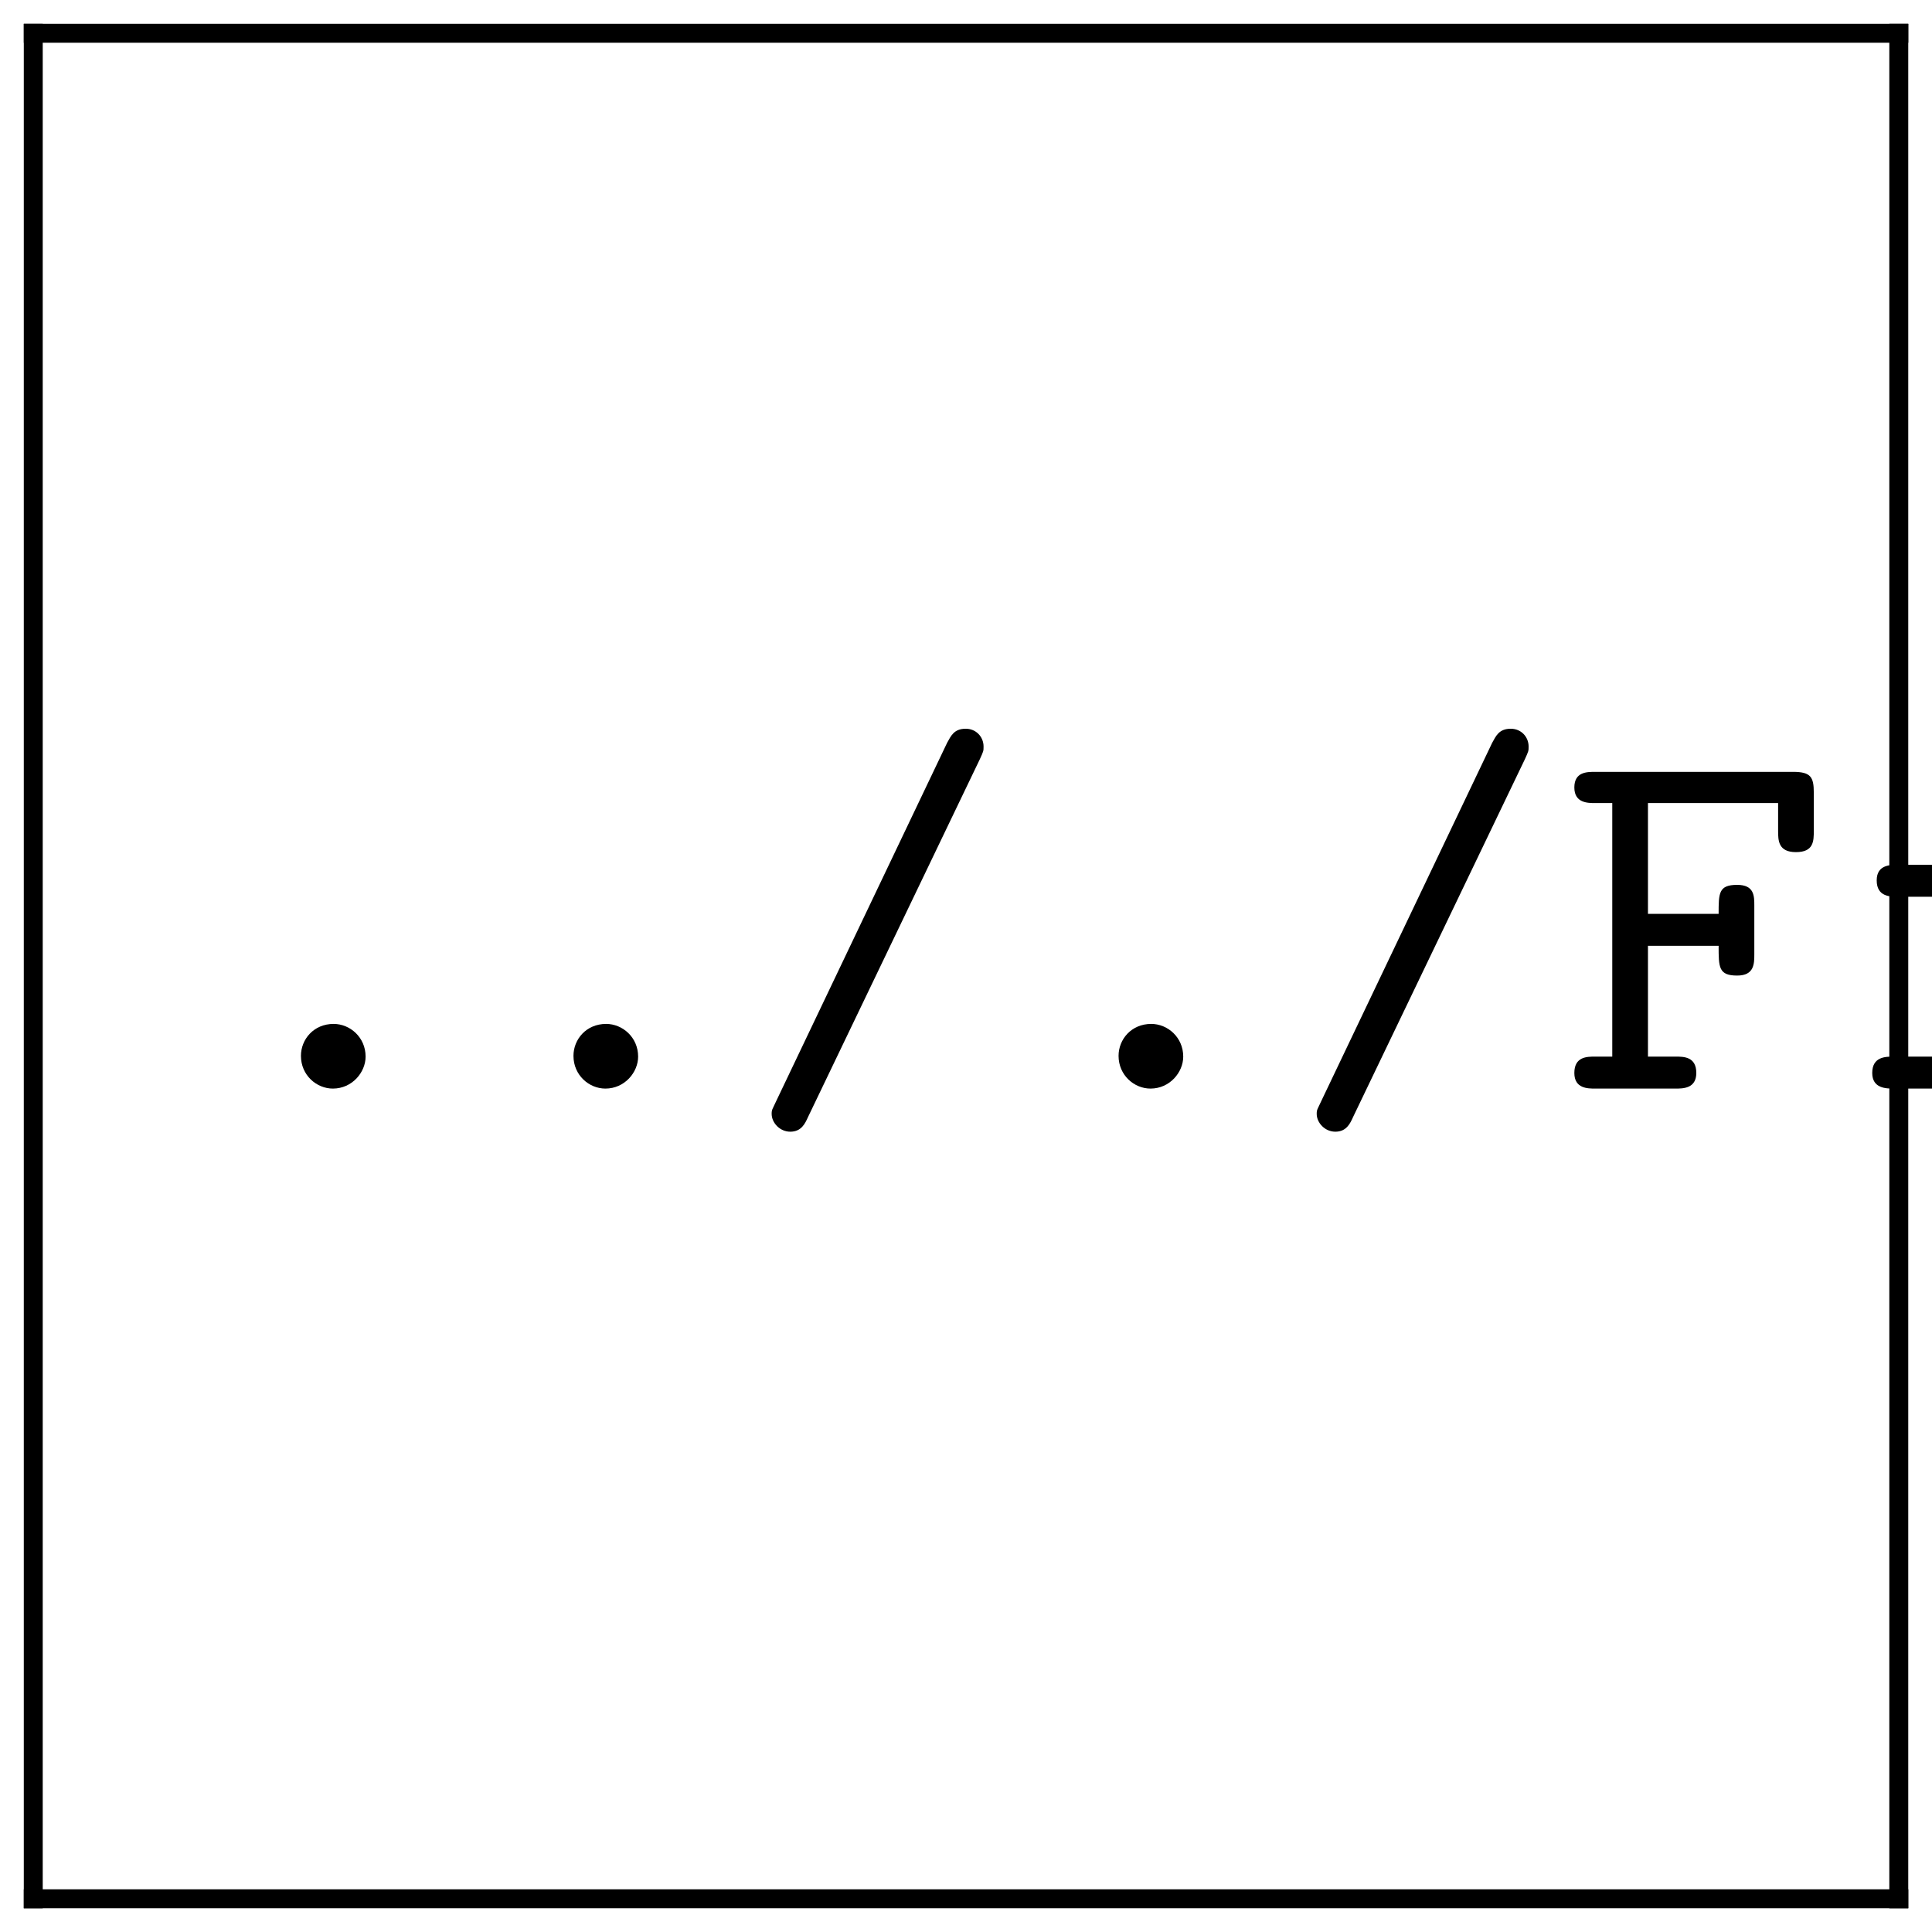
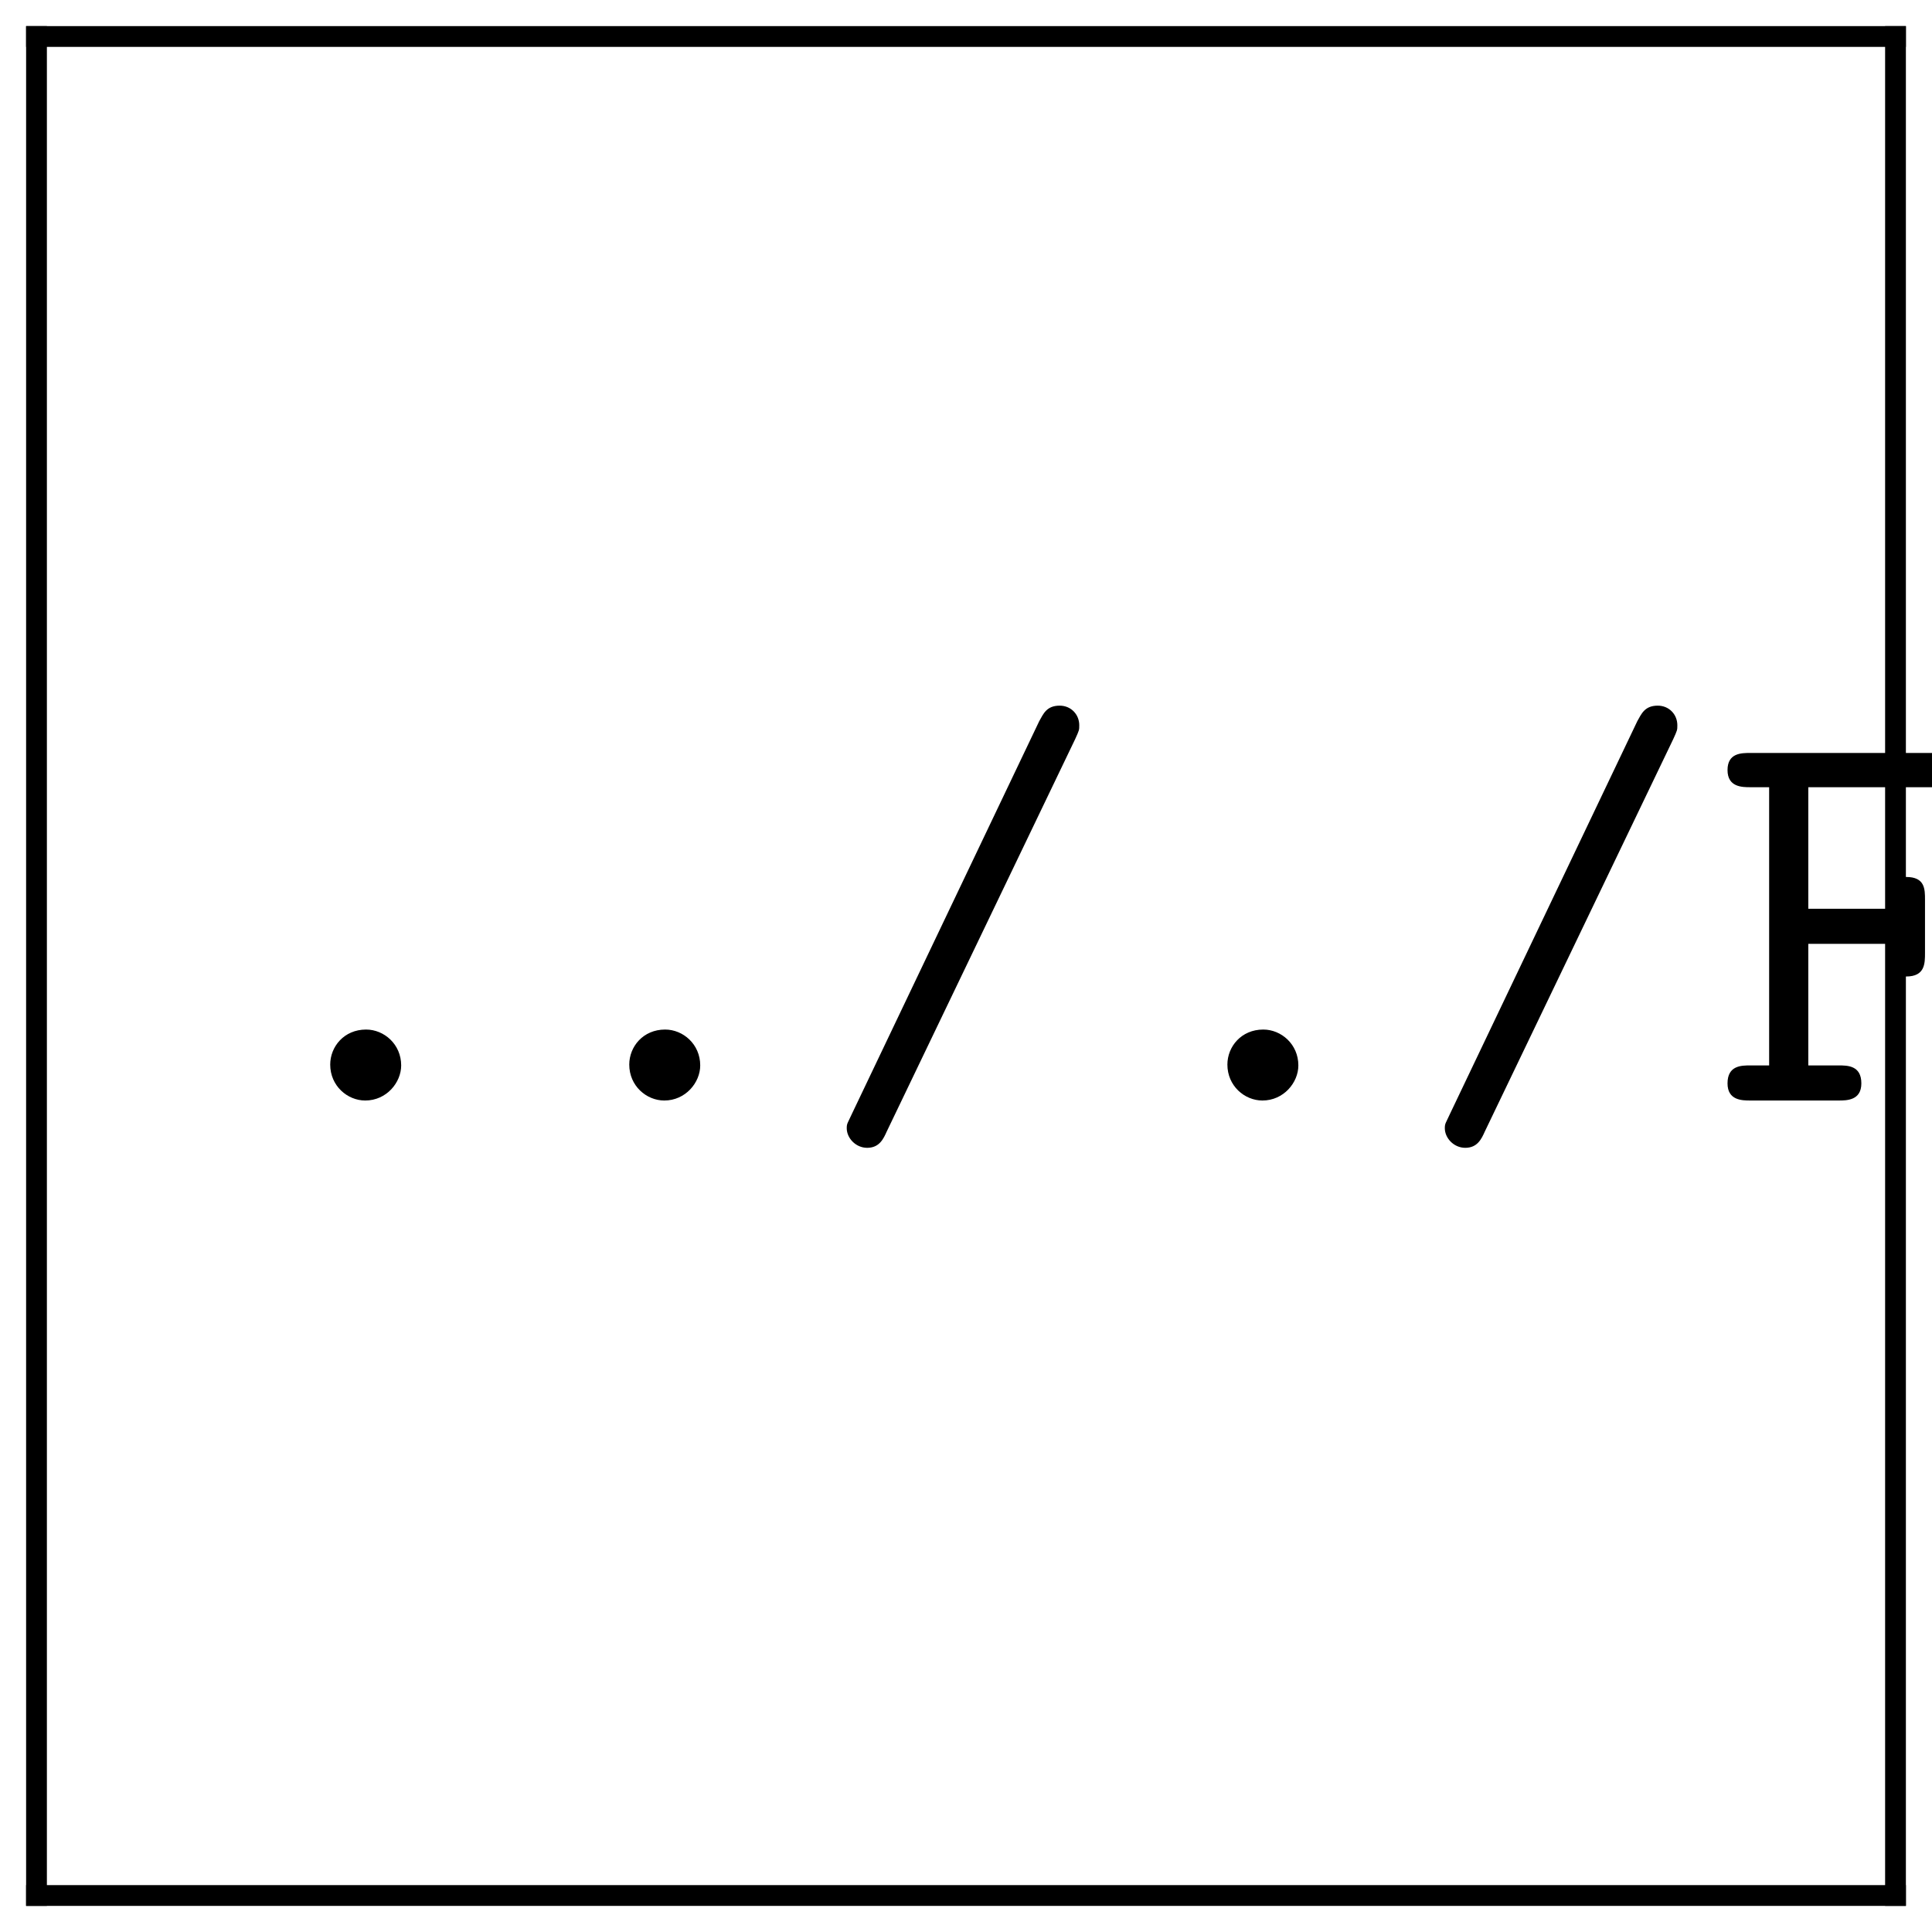
- <svg xmlns="http://www.w3.org/2000/svg" xmlns:xlink="http://www.w3.org/1999/xlink" width="40.6pt" height="40.6pt" viewBox="0 0 40.6 40.6" version="1.2">
+ <svg xmlns="http://www.w3.org/2000/svg" xmlns:xlink="http://www.w3.org/1999/xlink" width="37pt" height="37pt" viewBox="0 0 37 37" version="1.2">
  <defs>
    <g>
      <symbol overflow="visible" id="glyph0-0">
        <path style="stroke:none;" d="" />
      </symbol>
      <symbol overflow="visible" id="glyph0-1">
        <path style="stroke:none;" d="M 3.547 -0.672 C 3.547 -1.078 3.219 -1.359 2.875 -1.359 C 2.453 -1.359 2.188 -1.031 2.188 -0.688 C 2.188 -0.281 2.516 0 2.859 0 C 3.266 0 3.547 -0.344 3.547 -0.672 Z M 3.547 -0.672 " />
      </symbol>
      <symbol overflow="visible" id="glyph0-2">
        <path style="stroke:none;" d="M 5 -6.922 C 5.078 -7.094 5.078 -7.094 5.078 -7.188 C 5.078 -7.391 4.922 -7.562 4.703 -7.562 C 4.453 -7.562 4.391 -7.406 4.312 -7.266 L 0.719 0.266 C 0.641 0.438 0.625 0.438 0.625 0.531 C 0.625 0.719 0.797 0.906 1.016 0.906 C 1.25 0.906 1.328 0.734 1.391 0.594 Z M 5 -6.922 " />
      </symbol>
      <symbol overflow="visible" id="glyph0-3">
        <path style="stroke:none;" d="M 1.859 -3 L 3.344 -3 C 3.344 -2.547 3.344 -2.375 3.734 -2.375 C 4.094 -2.375 4.094 -2.625 4.094 -2.828 L 4.094 -3.844 C 4.094 -4.047 4.094 -4.281 3.734 -4.281 C 3.344 -4.281 3.344 -4.109 3.344 -3.672 L 1.859 -3.672 L 1.859 -6 L 4.594 -6 L 4.594 -5.422 C 4.594 -5.219 4.594 -4.969 4.969 -4.969 C 5.344 -4.969 5.344 -5.203 5.344 -5.422 L 5.344 -6.219 C 5.344 -6.547 5.281 -6.656 4.906 -6.656 L 0.75 -6.656 C 0.578 -6.656 0.312 -6.656 0.312 -6.328 C 0.312 -6 0.594 -6 0.75 -6 L 1.109 -6 L 1.109 -0.672 L 0.75 -0.672 C 0.578 -0.672 0.312 -0.672 0.312 -0.328 C 0.312 0 0.594 0 0.75 0 L 2.438 0 C 2.594 0 2.875 0 2.875 -0.328 C 2.875 -0.672 2.609 -0.672 2.438 -0.672 L 1.859 -0.672 Z M 1.859 -3 " />
      </symbol>
      <symbol overflow="visible" id="glyph0-4">
        <path style="stroke:none;" d="M 3.375 -4.25 C 3.375 -4.594 3.297 -4.703 2.938 -4.703 L 1.391 -4.703 C 1.219 -4.703 0.938 -4.703 0.938 -4.375 C 0.938 -4.031 1.219 -4.031 1.391 -4.031 L 2.625 -4.031 L 2.625 -0.672 L 1.297 -0.672 C 1.125 -0.672 0.844 -0.672 0.844 -0.328 C 0.844 0 1.141 0 1.297 0 L 4.516 0 C 4.672 0 4.969 0 4.969 -0.328 C 4.969 -0.672 4.672 -0.672 4.516 -0.672 L 3.375 -0.672 Z M 3.375 -6.125 C 3.375 -6.438 3.125 -6.672 2.828 -6.672 C 2.516 -6.672 2.281 -6.438 2.281 -6.125 C 2.281 -5.828 2.516 -5.578 2.828 -5.578 C 3.125 -5.578 3.375 -5.828 3.375 -6.125 Z M 3.375 -6.125 " />
      </symbol>
      <symbol overflow="visible" id="glyph0-5">
        <path style="stroke:none;" d="M 2.547 -1.922 C 1.953 -1.922 1.5 -2.438 1.5 -3.016 C 1.5 -3.625 1.969 -4.109 2.547 -4.109 C 3.125 -4.109 3.594 -3.594 3.594 -3.016 C 3.594 -2.406 3.109 -1.922 2.547 -1.922 Z M 1.562 -1.531 C 1.594 -1.516 2 -1.266 2.547 -1.266 C 3.547 -1.266 4.344 -2.047 4.344 -3.016 C 4.344 -3.344 4.25 -3.672 4.062 -3.969 C 4.281 -4.094 4.547 -4.141 4.688 -4.156 C 4.75 -3.859 5 -3.781 5.109 -3.781 C 5.297 -3.781 5.547 -3.922 5.547 -4.234 C 5.547 -4.484 5.344 -4.828 4.75 -4.828 C 4.641 -4.828 4.094 -4.812 3.594 -4.438 C 3.422 -4.562 3.047 -4.766 2.547 -4.766 C 1.516 -4.766 0.734 -3.953 0.734 -3.016 C 0.734 -2.547 0.922 -2.188 1.094 -1.984 C 0.969 -1.812 0.875 -1.578 0.875 -1.25 C 0.875 -0.859 1.031 -0.594 1.125 -0.453 C 0.312 0.031 0.312 0.781 0.312 0.891 C 0.312 1.828 1.469 2.5 2.859 2.5 C 4.25 2.5 5.406 1.828 5.406 0.891 C 5.406 0.484 5.203 -0.047 4.641 -0.344 C 4.5 -0.422 4.047 -0.672 3.062 -0.672 L 2.297 -0.672 C 2.219 -0.672 2.078 -0.672 1.984 -0.688 C 1.828 -0.688 1.75 -0.688 1.625 -0.844 C 1.5 -1 1.5 -1.203 1.5 -1.234 C 1.5 -1.281 1.516 -1.422 1.562 -1.531 Z M 2.859 1.844 C 1.766 1.844 0.953 1.375 0.953 0.891 C 0.953 0.703 1.047 0.344 1.391 0.125 C 1.672 -0.047 1.766 -0.047 2.562 -0.047 C 3.531 -0.047 4.766 -0.047 4.766 0.891 C 4.766 1.375 3.953 1.844 2.859 1.844 Z M 2.859 1.844 " />
      </symbol>
      <symbol overflow="visible" id="glyph0-6">
        <path style="stroke:none;" d="M 3.906 -0.344 C 3.922 0 4.141 0 4.344 0 L 5.141 0 C 5.312 0 5.578 0 5.578 -0.344 C 5.578 -0.672 5.297 -0.672 5.141 -0.672 L 4.656 -0.672 L 4.656 -4.25 C 4.656 -4.594 4.594 -4.703 4.219 -4.703 L 3.422 -4.703 C 3.25 -4.703 2.984 -4.703 2.984 -4.359 C 2.984 -4.031 3.266 -4.031 3.406 -4.031 L 3.906 -4.031 L 3.906 -1.719 C 3.906 -0.734 3.016 -0.594 2.672 -0.594 C 1.812 -0.594 1.812 -0.953 1.812 -1.312 L 1.812 -4.25 C 1.812 -4.594 1.75 -4.703 1.375 -4.703 L 0.578 -4.703 C 0.406 -4.703 0.125 -4.703 0.125 -4.359 C 0.125 -4.031 0.422 -4.031 0.562 -4.031 L 1.062 -4.031 L 1.062 -1.25 C 1.062 -0.203 1.812 0.062 2.609 0.062 C 3.047 0.062 3.5 -0.047 3.906 -0.344 Z M 3.906 -0.344 " />
      </symbol>
      <symbol overflow="visible" id="glyph0-7">
        <path style="stroke:none;" d="M 2.422 -2.031 C 2.422 -3.047 3.062 -4.094 4.391 -4.094 C 4.391 -3.844 4.578 -3.625 4.859 -3.625 C 5.094 -3.625 5.312 -3.797 5.312 -4.094 C 5.312 -4.312 5.188 -4.766 4.281 -4.766 C 3.719 -4.766 3.016 -4.562 2.422 -3.875 L 2.422 -4.25 C 2.422 -4.594 2.359 -4.703 1.984 -4.703 L 0.781 -4.703 C 0.625 -4.703 0.344 -4.703 0.344 -4.375 C 0.344 -4.031 0.609 -4.031 0.781 -4.031 L 1.672 -4.031 L 1.672 -0.672 L 0.781 -0.672 C 0.625 -0.672 0.344 -0.672 0.344 -0.344 C 0.344 0 0.609 0 0.781 0 L 3.625 0 C 3.797 0 4.078 0 4.078 -0.328 C 4.078 -0.672 3.797 -0.672 3.625 -0.672 L 2.422 -0.672 Z M 2.422 -2.031 " />
      </symbol>
      <symbol overflow="visible" id="glyph0-8">
        <path style="stroke:none;" d="M 4.625 -2.078 C 4.859 -2.078 5.062 -2.078 5.062 -2.484 C 5.062 -3.734 4.359 -4.797 2.938 -4.797 C 1.641 -4.797 0.594 -3.703 0.594 -2.359 C 0.594 -1.031 1.703 0.062 3.109 0.062 C 4.547 0.062 5.062 -0.922 5.062 -1.188 C 5.062 -1.5 4.75 -1.5 4.672 -1.5 C 4.484 -1.5 4.391 -1.469 4.312 -1.25 C 4.078 -0.703 3.484 -0.594 3.188 -0.594 C 2.359 -0.594 1.547 -1.141 1.375 -2.078 Z M 1.391 -2.734 C 1.531 -3.531 2.188 -4.141 2.938 -4.141 C 3.516 -4.141 4.188 -3.859 4.281 -2.734 Z M 1.391 -2.734 " />
      </symbol>
      <symbol overflow="visible" id="glyph0-9">
        <path style="stroke:none;" d="M 3.25 -2.781 C 3 -2.828 2.781 -2.859 2.516 -2.906 C 2.188 -2.953 1.453 -3.094 1.453 -3.516 C 1.453 -3.797 1.797 -4.141 2.828 -4.141 C 3.734 -4.141 3.891 -3.812 3.922 -3.516 C 3.938 -3.344 3.953 -3.156 4.297 -3.156 C 4.672 -3.156 4.672 -3.375 4.672 -3.594 L 4.672 -4.359 C 4.672 -4.531 4.672 -4.797 4.359 -4.797 C 4.094 -4.797 4.047 -4.641 4.031 -4.562 C 3.547 -4.797 3.062 -4.797 2.859 -4.797 C 1.031 -4.797 0.781 -3.906 0.781 -3.516 C 0.781 -2.516 1.938 -2.328 2.938 -2.172 C 3.469 -2.078 4.344 -1.938 4.344 -1.359 C 4.344 -0.953 3.938 -0.594 2.938 -0.594 C 2.438 -0.594 1.828 -0.719 1.547 -1.578 C 1.5 -1.766 1.453 -1.891 1.172 -1.891 C 0.781 -1.891 0.781 -1.656 0.781 -1.438 L 0.781 -0.375 C 0.781 -0.203 0.781 0.062 1.109 0.062 C 1.203 0.062 1.391 0.047 1.516 -0.344 C 2.047 0.047 2.625 0.062 2.938 0.062 C 4.656 0.062 5 -0.844 5 -1.359 C 5 -2.5 3.594 -2.719 3.25 -2.781 Z M 3.25 -2.781 " />
      </symbol>
      <symbol overflow="visible" id="glyph0-10">
        <path style="stroke:none;" d="M 1.812 -2.875 C 1.812 -3.516 2.438 -4.094 3.125 -4.094 C 3.938 -4.094 4.562 -3.297 4.562 -2.359 C 4.562 -1.312 3.812 -0.594 3.047 -0.594 C 2.188 -0.594 1.812 -1.562 1.812 -2.078 Z M 1.812 -0.484 C 2.25 -0.031 2.719 0.062 3.078 0.062 C 4.266 0.062 5.328 -0.969 5.328 -2.359 C 5.328 -3.703 4.359 -4.766 3.203 -4.766 C 2.672 -4.766 2.188 -4.562 1.812 -4.234 C 1.812 -4.547 1.781 -4.703 1.375 -4.703 L 0.578 -4.703 C 0.406 -4.703 0.125 -4.703 0.125 -4.359 C 0.125 -4.031 0.422 -4.031 0.562 -4.031 L 1.062 -4.031 L 1.062 1.75 L 0.578 1.75 C 0.406 1.75 0.125 1.75 0.125 2.094 C 0.125 2.422 0.422 2.422 0.562 2.422 L 2.297 2.422 C 2.453 2.422 2.734 2.422 2.734 2.094 C 2.734 1.75 2.469 1.75 2.297 1.75 L 1.812 1.75 Z M 1.812 -0.484 " />
      </symbol>
      <symbol overflow="visible" id="glyph0-11">
        <path style="stroke:none;" d="M 3.234 -6.219 C 3.234 -6.547 3.172 -6.656 2.797 -6.656 L 1.078 -6.656 C 0.906 -6.656 0.625 -6.656 0.625 -6.328 C 0.625 -6 0.922 -6 1.062 -6 L 2.484 -6 L 2.484 -0.672 L 1.078 -0.672 C 0.906 -0.672 0.625 -0.672 0.625 -0.328 C 0.625 0 0.922 0 1.062 0 L 4.656 0 C 4.828 0 5.094 0 5.094 -0.328 C 5.094 -0.672 4.828 -0.672 4.656 -0.672 L 3.234 -0.672 Z M 3.234 -6.219 " />
      </symbol>
      <symbol overflow="visible" id="glyph0-12">
        <path style="stroke:none;" d="M 2.422 -4.031 L 4.203 -4.031 C 4.375 -4.031 4.641 -4.031 4.641 -4.359 C 4.641 -4.703 4.391 -4.703 4.203 -4.703 L 2.422 -4.703 L 2.422 -5.594 C 2.422 -5.797 2.422 -6.047 2.047 -6.047 C 1.672 -6.047 1.672 -5.812 1.672 -5.594 L 1.672 -4.703 L 0.719 -4.703 C 0.547 -4.703 0.266 -4.703 0.266 -4.359 C 0.266 -4.031 0.547 -4.031 0.703 -4.031 L 1.672 -4.031 L 1.672 -1.375 C 1.672 -0.328 2.406 0.062 3.203 0.062 C 4.016 0.062 4.891 -0.406 4.891 -1.375 C 4.891 -1.578 4.891 -1.797 4.516 -1.797 C 4.156 -1.797 4.141 -1.578 4.141 -1.391 C 4.141 -0.703 3.516 -0.594 3.266 -0.594 C 2.422 -0.594 2.422 -1.172 2.422 -1.438 Z M 2.422 -4.031 " />
      </symbol>
      <symbol overflow="visible" id="glyph0-13">
        <path style="stroke:none;" d="M 3.391 -6.344 C 3.391 -6.516 3.391 -6.781 3.062 -6.781 C 2.859 -6.781 2.797 -6.656 2.734 -6.516 C 2.328 -5.594 1.75 -5.469 1.547 -5.453 C 1.375 -5.438 1.141 -5.422 1.141 -5.109 C 1.141 -4.844 1.344 -4.781 1.5 -4.781 C 1.719 -4.781 2.156 -4.859 2.641 -5.266 L 2.641 -0.672 L 1.641 -0.672 C 1.469 -0.672 1.203 -0.672 1.203 -0.328 C 1.203 0 1.484 0 1.641 0 L 4.391 0 C 4.547 0 4.828 0 4.828 -0.328 C 4.828 -0.672 4.562 -0.672 4.391 -0.672 L 3.391 -0.672 Z M 3.391 -6.344 " />
      </symbol>
      <symbol overflow="visible" id="glyph0-14">
        <path style="stroke:none;" d="M 5.172 -3.328 C 5.172 -5.359 4.062 -6.781 2.859 -6.781 C 1.641 -6.781 0.547 -5.328 0.547 -3.344 C 0.547 -1.312 1.656 0.125 2.859 0.125 C 4.078 0.125 5.172 -1.344 5.172 -3.328 Z M 2.859 -0.547 C 2 -0.547 1.297 -1.828 1.297 -3.453 C 1.297 -5.031 2.047 -6.125 2.859 -6.125 C 3.656 -6.125 4.422 -5.047 4.422 -3.453 C 4.422 -1.828 3.703 -0.547 2.859 -0.547 Z M 2.859 -0.547 " />
      </symbol>
      <symbol overflow="visible" id="glyph0-15">
        <path style="stroke:none;" d="M 4.594 -2.953 C 4.719 -2.953 5.109 -2.953 5.109 -3.344 C 5.109 -3.719 4.719 -3.719 4.594 -3.719 L 1.125 -3.719 C 1 -3.719 0.609 -3.719 0.609 -3.344 C 0.609 -2.953 1 -2.953 1.125 -2.953 Z M 4.594 -2.953 " />
      </symbol>
      <symbol overflow="visible" id="glyph0-16">
-         <path style="stroke:none;" d="M 0.422 -2.656 C 0.312 -2.516 0.312 -2.5 0.312 -2.281 C 0.312 -1.922 0.422 -1.844 0.75 -1.844 L 3.5 -1.844 L 3.5 -0.672 L 2.828 -0.672 C 2.656 -0.672 2.391 -0.672 2.391 -0.328 C 2.391 0 2.656 0 2.828 0 L 4.781 0 C 4.953 0 5.219 0 5.219 -0.328 C 5.219 -0.672 4.969 -0.672 4.781 -0.672 L 4.109 -0.672 L 4.109 -1.844 L 4.969 -1.844 C 5.125 -1.844 5.406 -1.844 5.406 -2.172 C 5.406 -2.516 5.141 -2.516 4.969 -2.516 L 4.109 -2.516 L 4.109 -6.344 C 4.109 -6.703 4.031 -6.797 3.672 -6.797 L 3.359 -6.797 C 3.094 -6.797 3.047 -6.781 2.906 -6.562 Z M 1.078 -2.516 L 3.5 -6.312 L 3.5 -2.516 Z M 1.078 -2.516 " />
-       </symbol>
-       <symbol overflow="visible" id="glyph0-17">
        <path style="stroke:none;" d="M 4.016 -4.25 C 4.016 -4.594 3.953 -4.703 3.578 -4.703 L 1.859 -4.703 C 1.672 -4.703 1.406 -4.703 1.406 -4.359 C 1.406 -4.031 1.672 -4.031 1.844 -4.031 L 3.266 -4.031 L 3.266 0.422 C 3.266 0.609 3.266 1.031 2.984 1.406 C 2.688 1.828 2.344 1.828 2.094 1.828 C 1.781 1.828 1.641 1.797 1.484 1.781 C 1.5 1.75 1.5 1.719 1.5 1.641 C 1.5 1.344 1.25 1.156 1.016 1.156 C 0.766 1.156 0.531 1.344 0.531 1.656 C 0.531 2.484 1.594 2.484 2.047 2.484 C 3.625 2.484 4.016 1.172 4.016 0.484 Z M 4.016 -6.125 C 4.016 -6.438 3.781 -6.672 3.469 -6.672 C 3.156 -6.672 2.922 -6.438 2.922 -6.125 C 2.922 -5.828 3.156 -5.578 3.469 -5.578 C 3.781 -5.578 4.016 -5.828 4.016 -6.125 Z M 4.016 -6.125 " />
      </symbol>
    </g>
-     <clipPath id="clip1">
-       <path d="M 0 0 L 1 0 L 1 40.602 L 0 40.602 Z M 0 0 " />
-     </clipPath>
-     <clipPath id="clip2">
-       <path d="M 0 0 L 40.602 0 L 40.602 1 L 0 1 Z M 0 0 " />
-     </clipPath>
-     <clipPath id="clip3">
-       <path d="M 6 15 L 40.602 15 L 40.602 26 L 6 26 Z M 6 15 " />
-     </clipPath>
-     <clipPath id="clip4">
-       <path d="M 0 39 L 40.602 39 L 40.602 40.602 L 0 40.602 Z M 0 39 " />
-     </clipPath>
-     <clipPath id="clip5">
-       <path d="M 39 0 L 40.602 0 L 40.602 40.602 L 39 40.602 Z M 39 0 " />
-     </clipPath>
  </defs>
  <g id="surface1">
-     <g clip-path="url(#clip1)" clip-rule="nonzero">
-       <path style="fill:none;stroke-width:0.398;stroke-linecap:butt;stroke-linejoin:miter;stroke:rgb(0%,0%,0%);stroke-opacity:1;stroke-miterlimit:10;" d="M 0 -0.002 L 0 39.6 " transform="matrix(1,0,0,-1,0.699,40.1)" />
+     <path style="fill:none;stroke-width:0.398;stroke-linecap:butt;stroke-linejoin:miter;stroke:rgb(0%,0%,0%);stroke-opacity:1;stroke-miterlimit:10;" d="M 0 0 L 0 36 " transform="matrix(1,0,0,-1,0.699,36.5)" />
+     <path style="fill:none;stroke-width:0.398;stroke-linecap:butt;stroke-linejoin:miter;stroke:rgb(0%,0%,0%);stroke-opacity:1;stroke-miterlimit:10;" d="M 0 -0 L 36 -0 " transform="matrix(1,0,0,-1,0.5,0.699)" />
+     <g style="fill:rgb(0%,0%,0%);fill-opacity:1;">
+       <use xlink:href="#glyph0-1" x="4.136" y="21.076" />
+       <use xlink:href="#glyph0-1" x="9.863" y="21.076" />
+       <use xlink:href="#glyph0-2" x="15.591" y="21.076" />
+       <use xlink:href="#glyph0-1" x="21.318" y="21.076" />
+       <use xlink:href="#glyph0-2" x="27.045" y="21.076" />
+       <use xlink:href="#glyph0-3" x="32.772" y="21.076" />
+       <use xlink:href="#glyph0-4" x="38.5" y="21.076" />
+       <use xlink:href="#glyph0-5" x="44.227" y="21.076" />
+       <use xlink:href="#glyph0-6" x="49.954" y="21.076" />
+       <use xlink:href="#glyph0-7" x="55.681" y="21.076" />
+       <use xlink:href="#glyph0-8" x="61.409" y="21.076" />
+       <use xlink:href="#glyph0-9" x="67.136" y="21.076" />
+       <use xlink:href="#glyph0-2" x="72.863" y="21.076" />
+       <use xlink:href="#glyph0-9" x="78.591" y="21.076" />
+       <use xlink:href="#glyph0-10" x="84.318" y="21.076" />
+       <use xlink:href="#glyph0-11" x="90.045" y="21.076" />
+       <use xlink:href="#glyph0-4" x="95.772" y="21.076" />
+       <use xlink:href="#glyph0-12" x="101.5" y="21.076" />
+       <use xlink:href="#glyph0-2" x="107.227" y="21.076" />
+       <use xlink:href="#glyph0-13" x="112.954" y="21.076" />
+       <use xlink:href="#glyph0-14" x="118.682" y="21.076" />
+       <use xlink:href="#glyph0-15" x="124.409" y="21.076" />
+       <use xlink:href="#glyph0-13" x="130.136" y="21.076" />
+       <use xlink:href="#glyph0-1" x="135.863" y="21.076" />
+       <use xlink:href="#glyph0-16" x="141.591" y="21.076" />
    </g>
-     <g clip-path="url(#clip2)" clip-rule="nonzero">
-       <path style="fill:none;stroke-width:0.398;stroke-linecap:butt;stroke-linejoin:miter;stroke:rgb(0%,0%,0%);stroke-opacity:1;stroke-miterlimit:10;" d="M 0 -0 L 39.602 -0 " transform="matrix(1,0,0,-1,0.5,0.699)" />
-     </g>
-     <g clip-path="url(#clip3)" clip-rule="nonzero">
-       <g style="fill:rgb(0%,0%,0%);fill-opacity:1;">
-         <use xlink:href="#glyph0-1" x="4.136" y="22.876" />
-         <use xlink:href="#glyph0-1" x="9.863" y="22.876" />
-         <use xlink:href="#glyph0-2" x="15.591" y="22.876" />
-         <use xlink:href="#glyph0-1" x="21.318" y="22.876" />
-         <use xlink:href="#glyph0-2" x="27.045" y="22.876" />
-         <use xlink:href="#glyph0-3" x="32.772" y="22.876" />
-         <use xlink:href="#glyph0-4" x="38.5" y="22.876" />
-         <use xlink:href="#glyph0-5" x="44.227" y="22.876" />
-         <use xlink:href="#glyph0-6" x="49.954" y="22.876" />
-         <use xlink:href="#glyph0-7" x="55.681" y="22.876" />
-         <use xlink:href="#glyph0-8" x="61.409" y="22.876" />
-         <use xlink:href="#glyph0-9" x="67.136" y="22.876" />
-         <use xlink:href="#glyph0-2" x="72.863" y="22.876" />
-         <use xlink:href="#glyph0-9" x="78.591" y="22.876" />
-         <use xlink:href="#glyph0-10" x="84.318" y="22.876" />
-         <use xlink:href="#glyph0-11" x="90.045" y="22.876" />
-         <use xlink:href="#glyph0-4" x="95.772" y="22.876" />
-         <use xlink:href="#glyph0-12" x="101.5" y="22.876" />
-         <use xlink:href="#glyph0-2" x="107.227" y="22.876" />
-         <use xlink:href="#glyph0-13" x="112.954" y="22.876" />
-         <use xlink:href="#glyph0-14" x="118.682" y="22.876" />
-         <use xlink:href="#glyph0-15" x="124.409" y="22.876" />
-         <use xlink:href="#glyph0-16" x="130.136" y="22.876" />
-         <use xlink:href="#glyph0-1" x="135.863" y="22.876" />
-         <use xlink:href="#glyph0-17" x="141.591" y="22.876" />
-         <use xlink:href="#glyph0-10" x="147.318" y="22.876" />
-       </g>
-     </g>
-     <g clip-path="url(#clip4)" clip-rule="nonzero">
-       <path style="fill:none;stroke-width:0.398;stroke-linecap:butt;stroke-linejoin:miter;stroke:rgb(0%,0%,0%);stroke-opacity:1;stroke-miterlimit:10;" d="M 0 -0.001 L 39.602 -0.001 " transform="matrix(1,0,0,-1,0.5,39.901)" />
-     </g>
-     <g clip-path="url(#clip5)" clip-rule="nonzero">
-       <path style="fill:none;stroke-width:0.398;stroke-linecap:butt;stroke-linejoin:miter;stroke:rgb(0%,0%,0%);stroke-opacity:1;stroke-miterlimit:10;" d="M 0.001 -0.002 L 0.001 39.6 " transform="matrix(1,0,0,-1,39.901,40.1)" />
-     </g>
+     <path style="fill:none;stroke-width:0.398;stroke-linecap:butt;stroke-linejoin:miter;stroke:rgb(0%,0%,0%);stroke-opacity:1;stroke-miterlimit:10;" d="M 0 0 L 36 0 " transform="matrix(1,0,0,-1,0.5,36.301)" />
+     <path style="fill:none;stroke-width:0.398;stroke-linecap:butt;stroke-linejoin:miter;stroke:rgb(0%,0%,0%);stroke-opacity:1;stroke-miterlimit:10;" d="M -0 0 L -0 36 " transform="matrix(1,0,0,-1,36.301,36.5)" />
  </g>
</svg>
